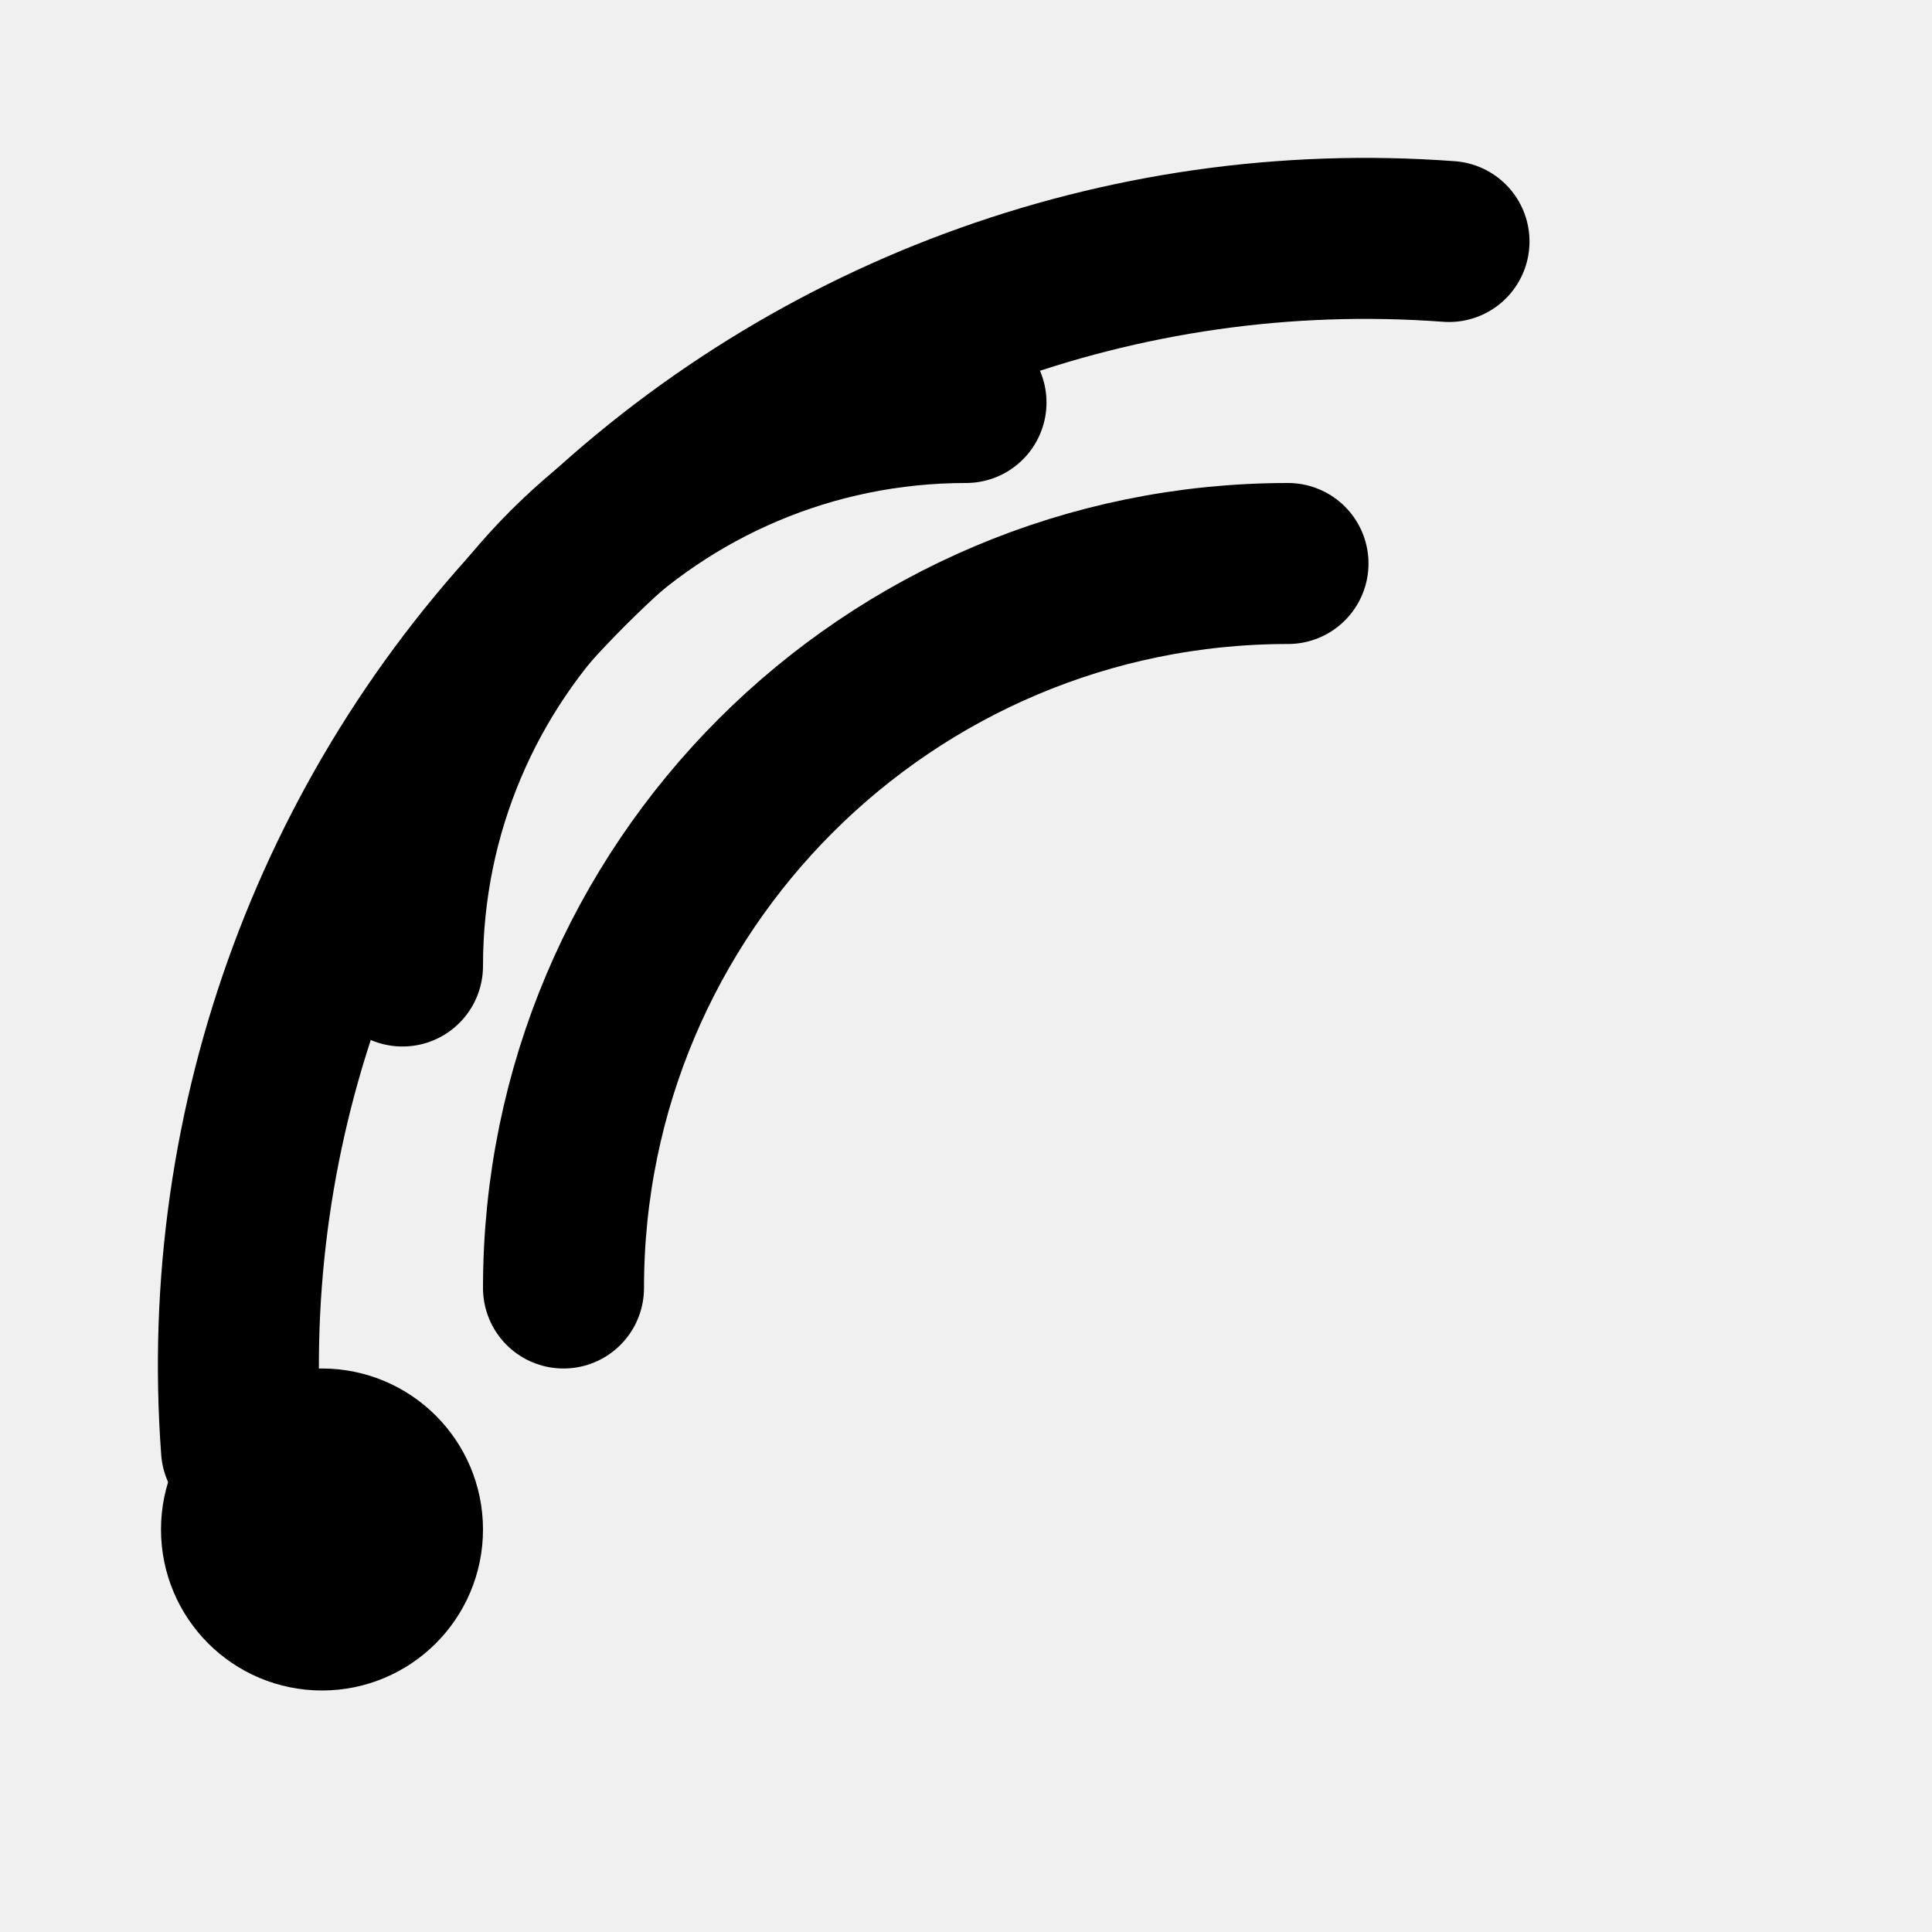
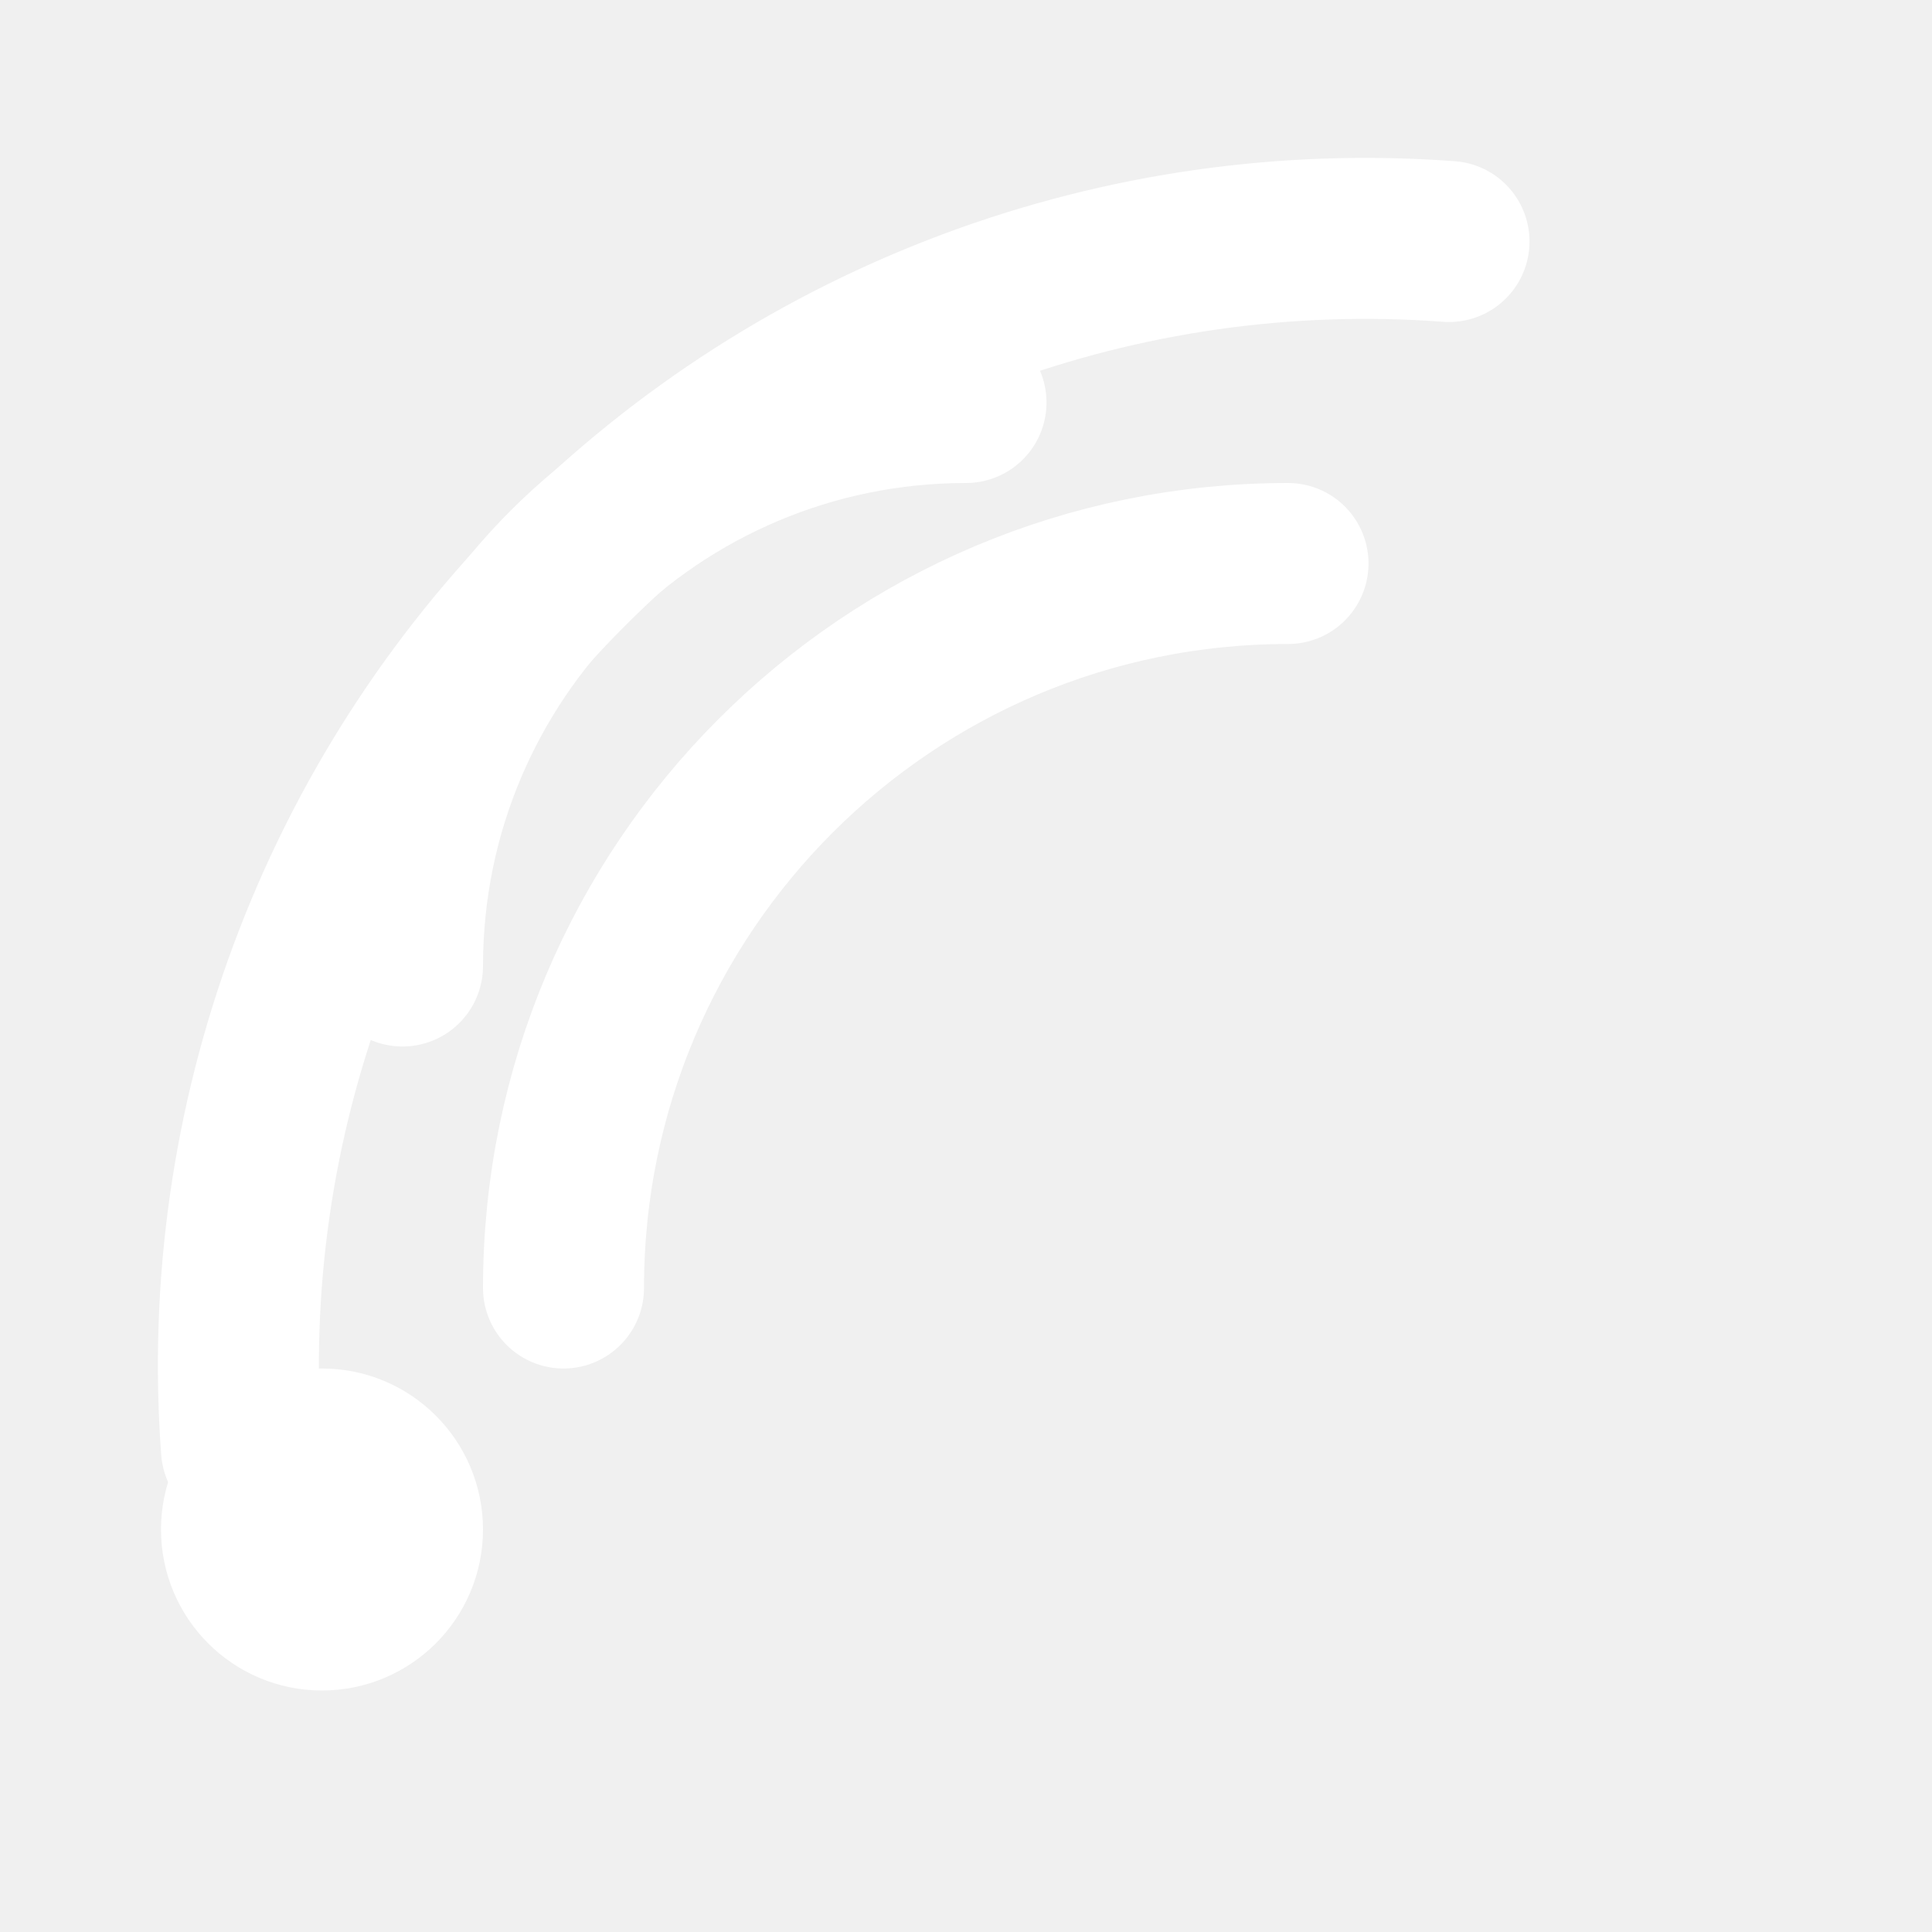
- <svg xmlns="http://www.w3.org/2000/svg" viewBox="0 0 24 24" fill="none" stroke="currentColor" stroke-width="2" stroke-linecap="round" stroke-linejoin="round">
+ <svg xmlns="http://www.w3.org/2000/svg" viewBox="0 0 24 24" fill="none" stroke="#FFFFFF" stroke-width="2" stroke-linecap="round" stroke-linejoin="round">
  <path d="M 5 12 A 7 7 0 0 1 12 5" />
  <path d="M 7 16 A 9 9 0 0 1 16 7" />
  <path d="M 3 18 A 14 14 0 0 1 18 3" />
-   <circle cx="4" cy="19" r="1" fill="currentColor" />
+   <circle cx="4" cy="19" r="1" fill="#FFFFFF" />
</svg>
